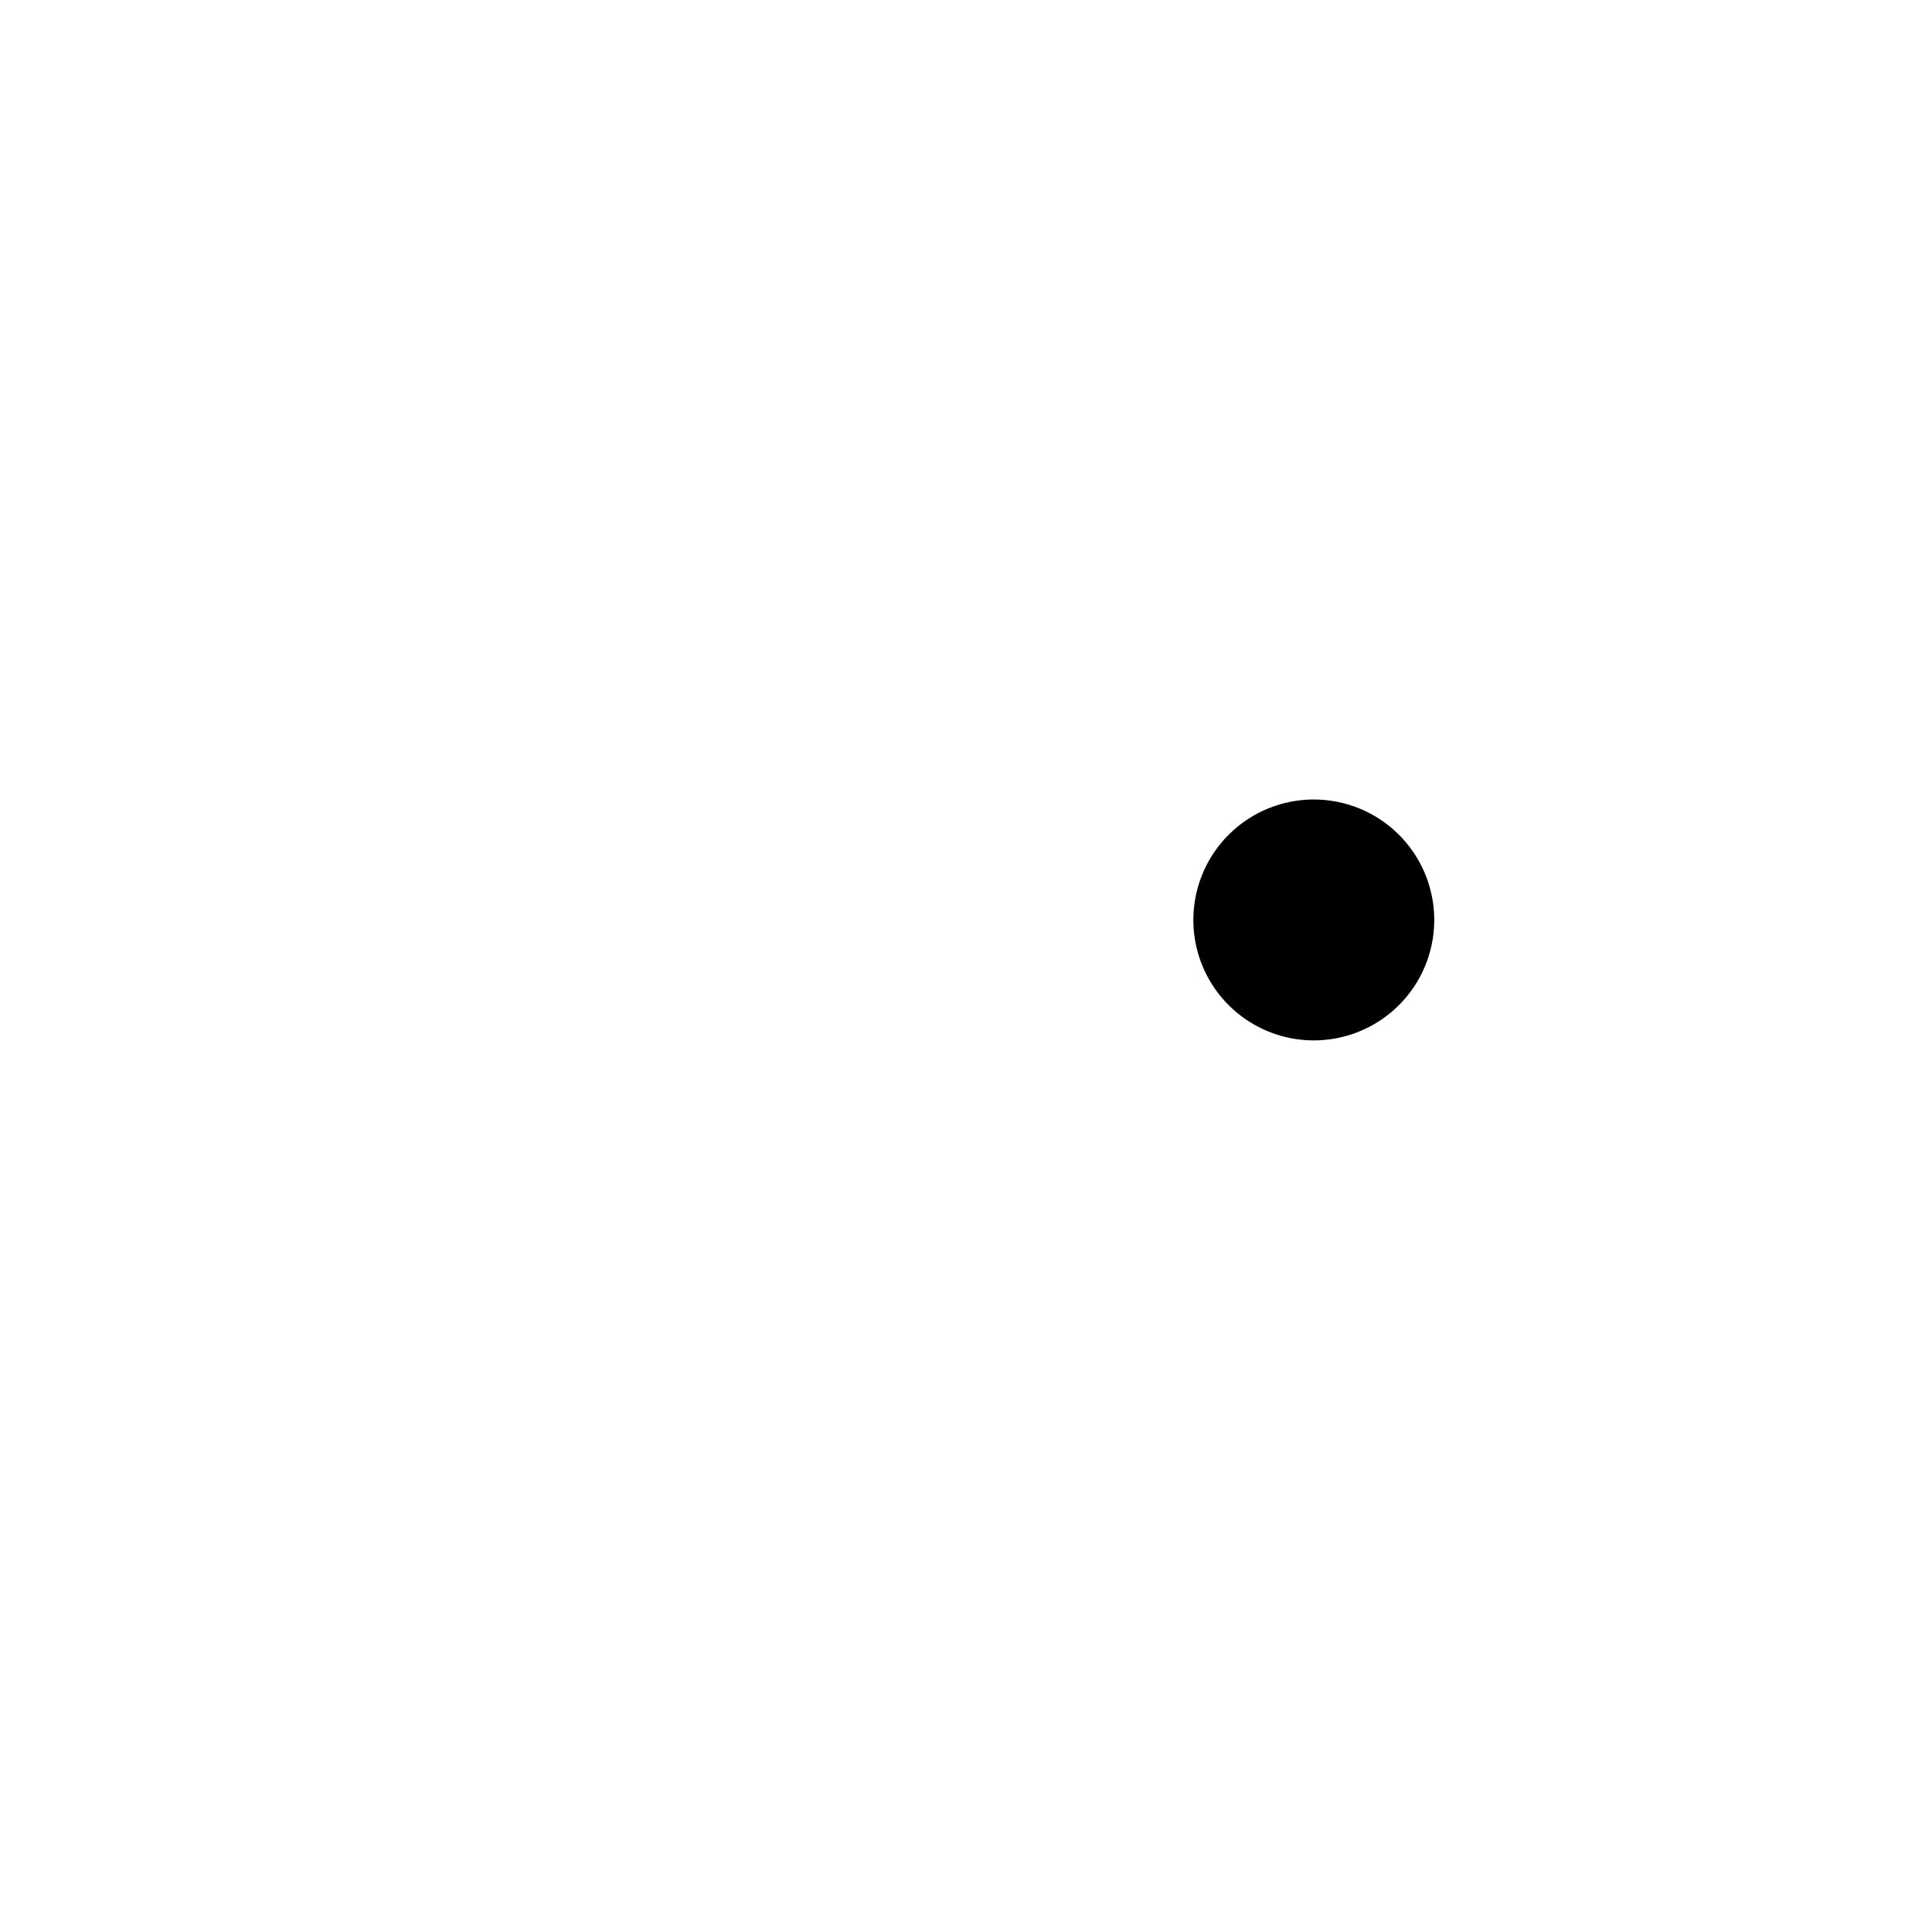
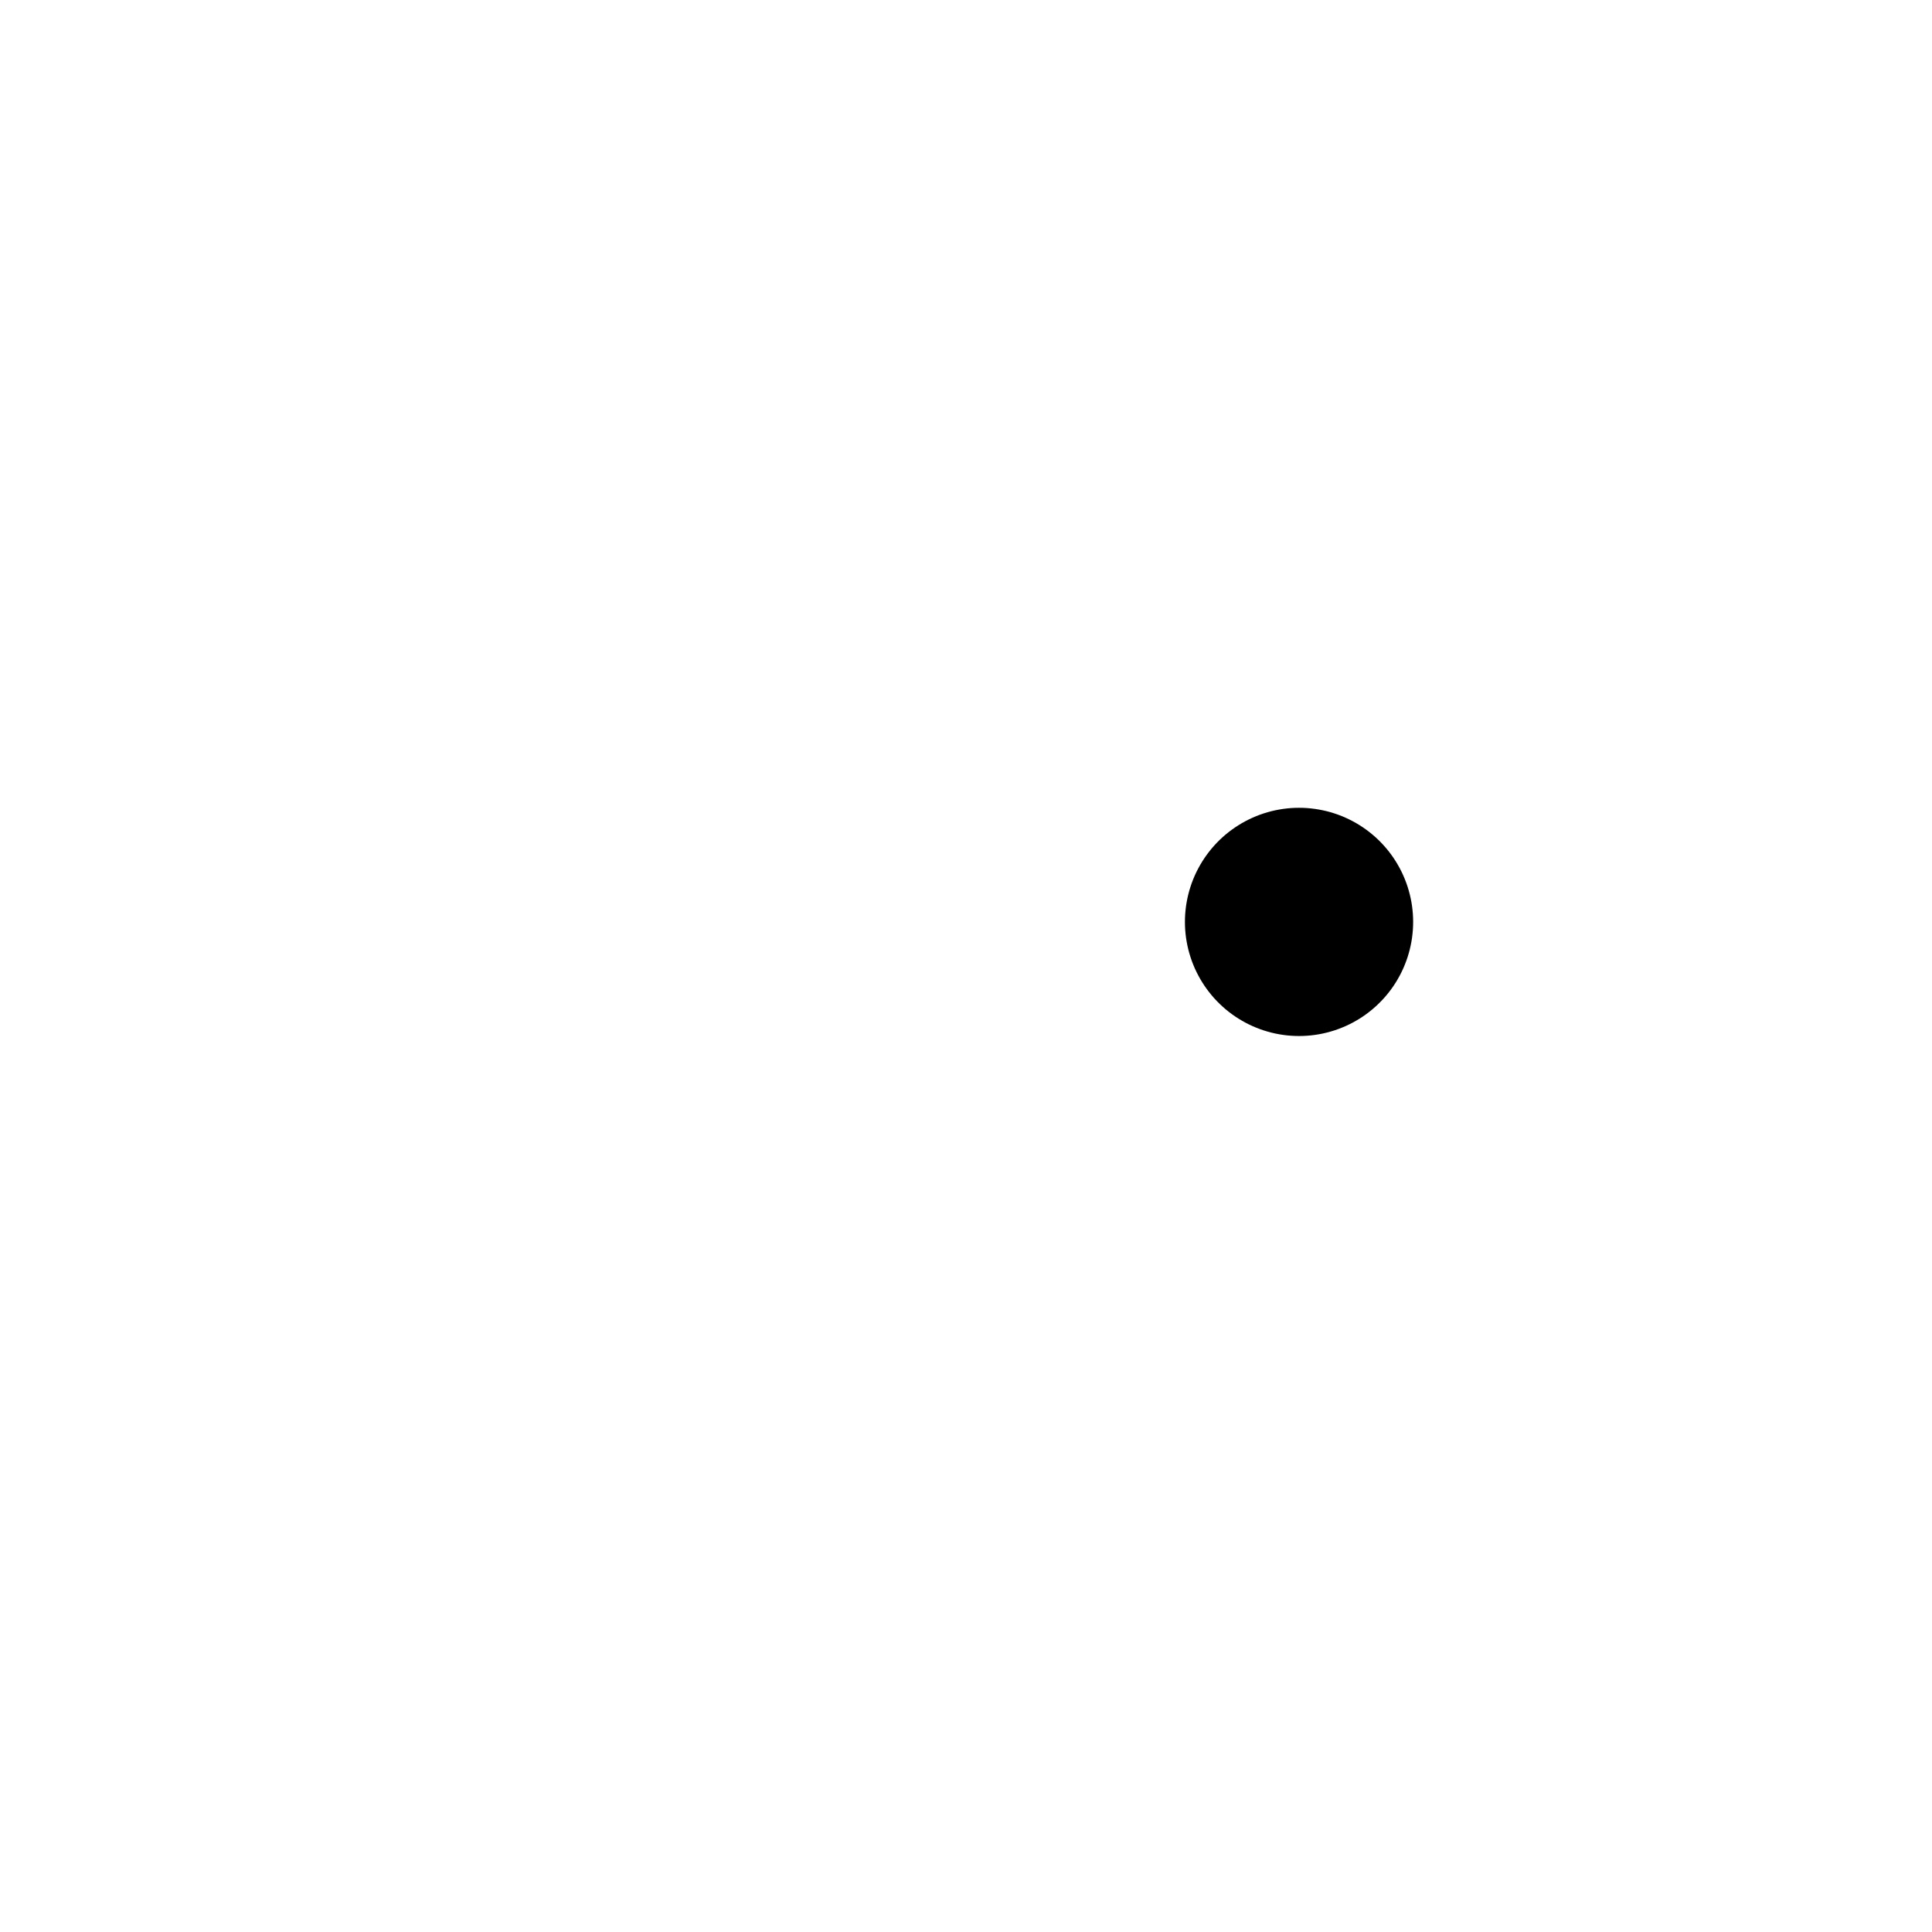
<svg xmlns="http://www.w3.org/2000/svg" width="1024" height="1024" viewBox="0 0 1024 1024">
-   <path fill="#000000" fill-rule="nonzero" d="M760.18 487.59L760.14 489.82L760.02 492.04L759.83 494.26L759.56 496.48L759.21 498.68L758.78 500.86L758.28 503.04L757.70 505.19L757.05 507.32L756.33 509.43L755.53 511.51L754.66 513.56L753.72 515.58L752.70 517.56L751.62 519.51L750.48 521.42L749.26 523.29L747.98 525.12L746.64 526.89L745.24 528.63L743.78 530.31L742.26 531.94L740.68 533.51L739.05 535.03L737.37 536.50L735.64 537.90L733.86 539.24L732.04 540.52L730.17 541.73L728.26 542.88L726.31 543.96L724.32 544.97L722.30 545.91L720.25 546.78L718.17 547.58L716.06 548.31L713.93 548.96L711.78 549.53L709.61 550.04L707.42 550.46L705.22 550.81L703.01 551.08L700.79 551.28L698.56 551.39L696.34 551.43L694.11 551.39L691.88 551.28L689.66 551.08L687.45 550.81L685.25 550.46L683.06 550.04L680.89 549.53L678.74 548.96L676.61 548.31L674.50 547.58L672.42 546.78L670.37 545.91L668.35 544.97L666.37 543.96L664.42 542.88L662.51 541.73L660.64 540.52L658.81 539.24L657.03 537.90L655.30 536.50L653.62 535.03L651.99 533.51L650.41 531.94L648.89 530.31L647.43 528.63L646.03 526.89L644.69 525.12L643.41 523.29L642.20 521.42L641.05 519.51L639.97 517.56L638.96 515.58L638.02 513.56L637.15 511.51L636.35 509.43L635.62 507.32L634.97 505.19L634.39 503.04L633.89 500.86L633.47 498.68L633.12 496.48L632.85 494.26L632.65 492.04L632.54 489.82L632.50 487.59L632.54 485.36L632.65 483.14L632.85 480.92L633.12 478.71L633.47 476.51L633.89 474.32L634.39 472.15L634.97 469.99L635.62 467.86L636.35 465.76L637.15 463.68L638.02 461.63L638.96 459.61L639.97 457.62L641.05 455.67L642.20 453.76L643.41 451.89L644.69 450.07L646.03 448.29L647.43 446.56L648.89 444.87L650.41 443.24L651.99 441.67L653.62 440.15L655.30 438.69L657.03 437.28L658.81 435.94L660.64 434.67L662.51 433.45L664.42 432.30L666.37 431.22L668.35 430.21L670.37 429.27L672.42 428.40L674.50 427.60L676.61 426.88L678.74 426.22L680.89 425.65L683.06 425.15L685.25 424.72L687.45 424.37L689.66 424.10L691.88 423.91L694.11 423.79L696.34 423.75L698.56 423.79L700.79 423.91L703.01 424.10L705.22 424.37L707.42 424.72L709.61 425.15L711.78 425.65L713.93 426.22L716.06 426.88L718.17 427.60L720.25 428.40L722.30 429.27L724.32 430.21L726.31 431.22L728.26 432.30L730.17 433.45L732.04 434.67L733.86 435.94L735.64 437.28L737.37 438.69L739.05 440.15L740.68 441.67L742.26 443.24L743.78 444.87L745.24 446.56L746.64 448.29L747.98 450.07L749.26 451.89L750.48 453.76L751.62 455.67L752.70 457.62L753.72 459.61L754.66 461.63L755.53 463.68L756.33 465.76L757.05 467.86L757.70 469.99L758.28 472.15L758.78 474.32L759.21 476.51L759.56 478.71L759.83 480.92L760.02 483.14L760.14 485.36Z" />
+   <path fill="#000000" fill-rule="nonzero" d="M749.00 488.63L748.96 490.74L748.85 492.85L748.66 494.95L748.41 497.04L748.08 499.13L747.67 501.20L747.20 503.26L746.65 505.30L746.04 507.32L745.35 509.31L744.59 511.28L743.77 513.23L742.88 515.14L741.92 517.02L740.89 518.87L739.81 520.68L738.66 522.45L737.45 524.18L736.18 525.86L734.85 527.50L733.46 529.10L732.02 530.64L730.53 532.13L728.99 533.57L727.39 534.96L725.75 536.29L724.07 537.56L722.34 538.77L720.57 539.92L718.76 541.00L716.91 542.03L715.03 542.99L713.12 543.88L711.17 544.70L709.20 545.46L707.21 546.15L705.19 546.76L703.15 547.31L701.09 547.79L699.02 548.19L696.93 548.52L694.84 548.78L692.74 548.96L690.63 549.07L688.52 549.11L686.41 549.07L684.30 548.96L682.19 548.78L680.10 548.52L678.01 548.19L675.94 547.79L673.88 547.31L671.85 546.76L669.83 546.15L667.83 545.46L665.86 544.70L663.92 543.88L662.00 542.99L660.12 542.03L658.28 541.00L656.47 539.92L654.70 538.77L652.97 537.56L651.28 536.29L649.64 534.96L648.05 533.57L646.50 532.13L645.01 530.64L643.57 529.10L642.19 527.50L640.86 525.86L639.59 524.18L638.38 522.45L637.23 520.68L636.14 518.87L635.12 517.02L634.16 515.14L633.26 513.23L632.44 511.28L631.68 509.31L631.00 507.32L630.38 505.30L629.83 503.26L629.36 501.20L628.96 499.13L628.62 497.04L628.37 494.95L628.18 492.85L628.07 490.74L628.04 488.63L628.07 486.52L628.18 484.41L628.37 482.30L628.62 480.21L628.96 478.12L629.36 476.05L629.83 474.00L630.38 471.96L631.00 469.94L631.68 467.94L632.44 465.97L633.26 464.03L634.16 462.11L635.12 460.23L636.14 458.39L637.23 456.58L638.38 454.81L639.59 453.08L640.86 451.39L642.19 449.75L643.57 448.16L645.01 446.61L646.50 445.12L648.05 443.68L649.64 442.30L651.28 440.97L652.97 439.70L654.70 438.49L656.47 437.34L658.28 436.25L660.12 435.23L662.00 434.27L663.92 433.38L665.86 432.55L667.83 431.79L669.83 431.11L671.85 430.49L673.88 429.94L675.94 429.47L678.01 429.07L680.10 428.74L682.19 428.48L684.30 428.29L686.41 428.18L688.52 428.15L690.63 428.18L692.74 428.29L694.84 428.48L696.93 428.74L699.02 429.07L701.09 429.47L703.15 429.94L705.19 430.49L707.21 431.11L709.20 431.79L711.17 432.55L713.12 433.38L715.03 434.27L716.91 435.23L718.76 436.25L720.57 437.34L722.34 438.49L724.07 439.70L725.75 440.97L727.39 442.30L728.99 443.68L730.53 445.12L732.02 446.61L733.46 448.16L734.85 449.75L736.18 451.39L737.45 453.08L738.66 454.81L739.81 456.58L740.89 458.39L741.92 460.23L742.88 462.11L743.77 464.03L744.59 465.97L745.35 467.94L746.04 469.94L746.65 471.96L747.20 474.00L747.67 476.05L748.08 478.12L748.41 480.21L748.66 482.30L748.85 484.41L748.96 486.52Z" />
</svg>
